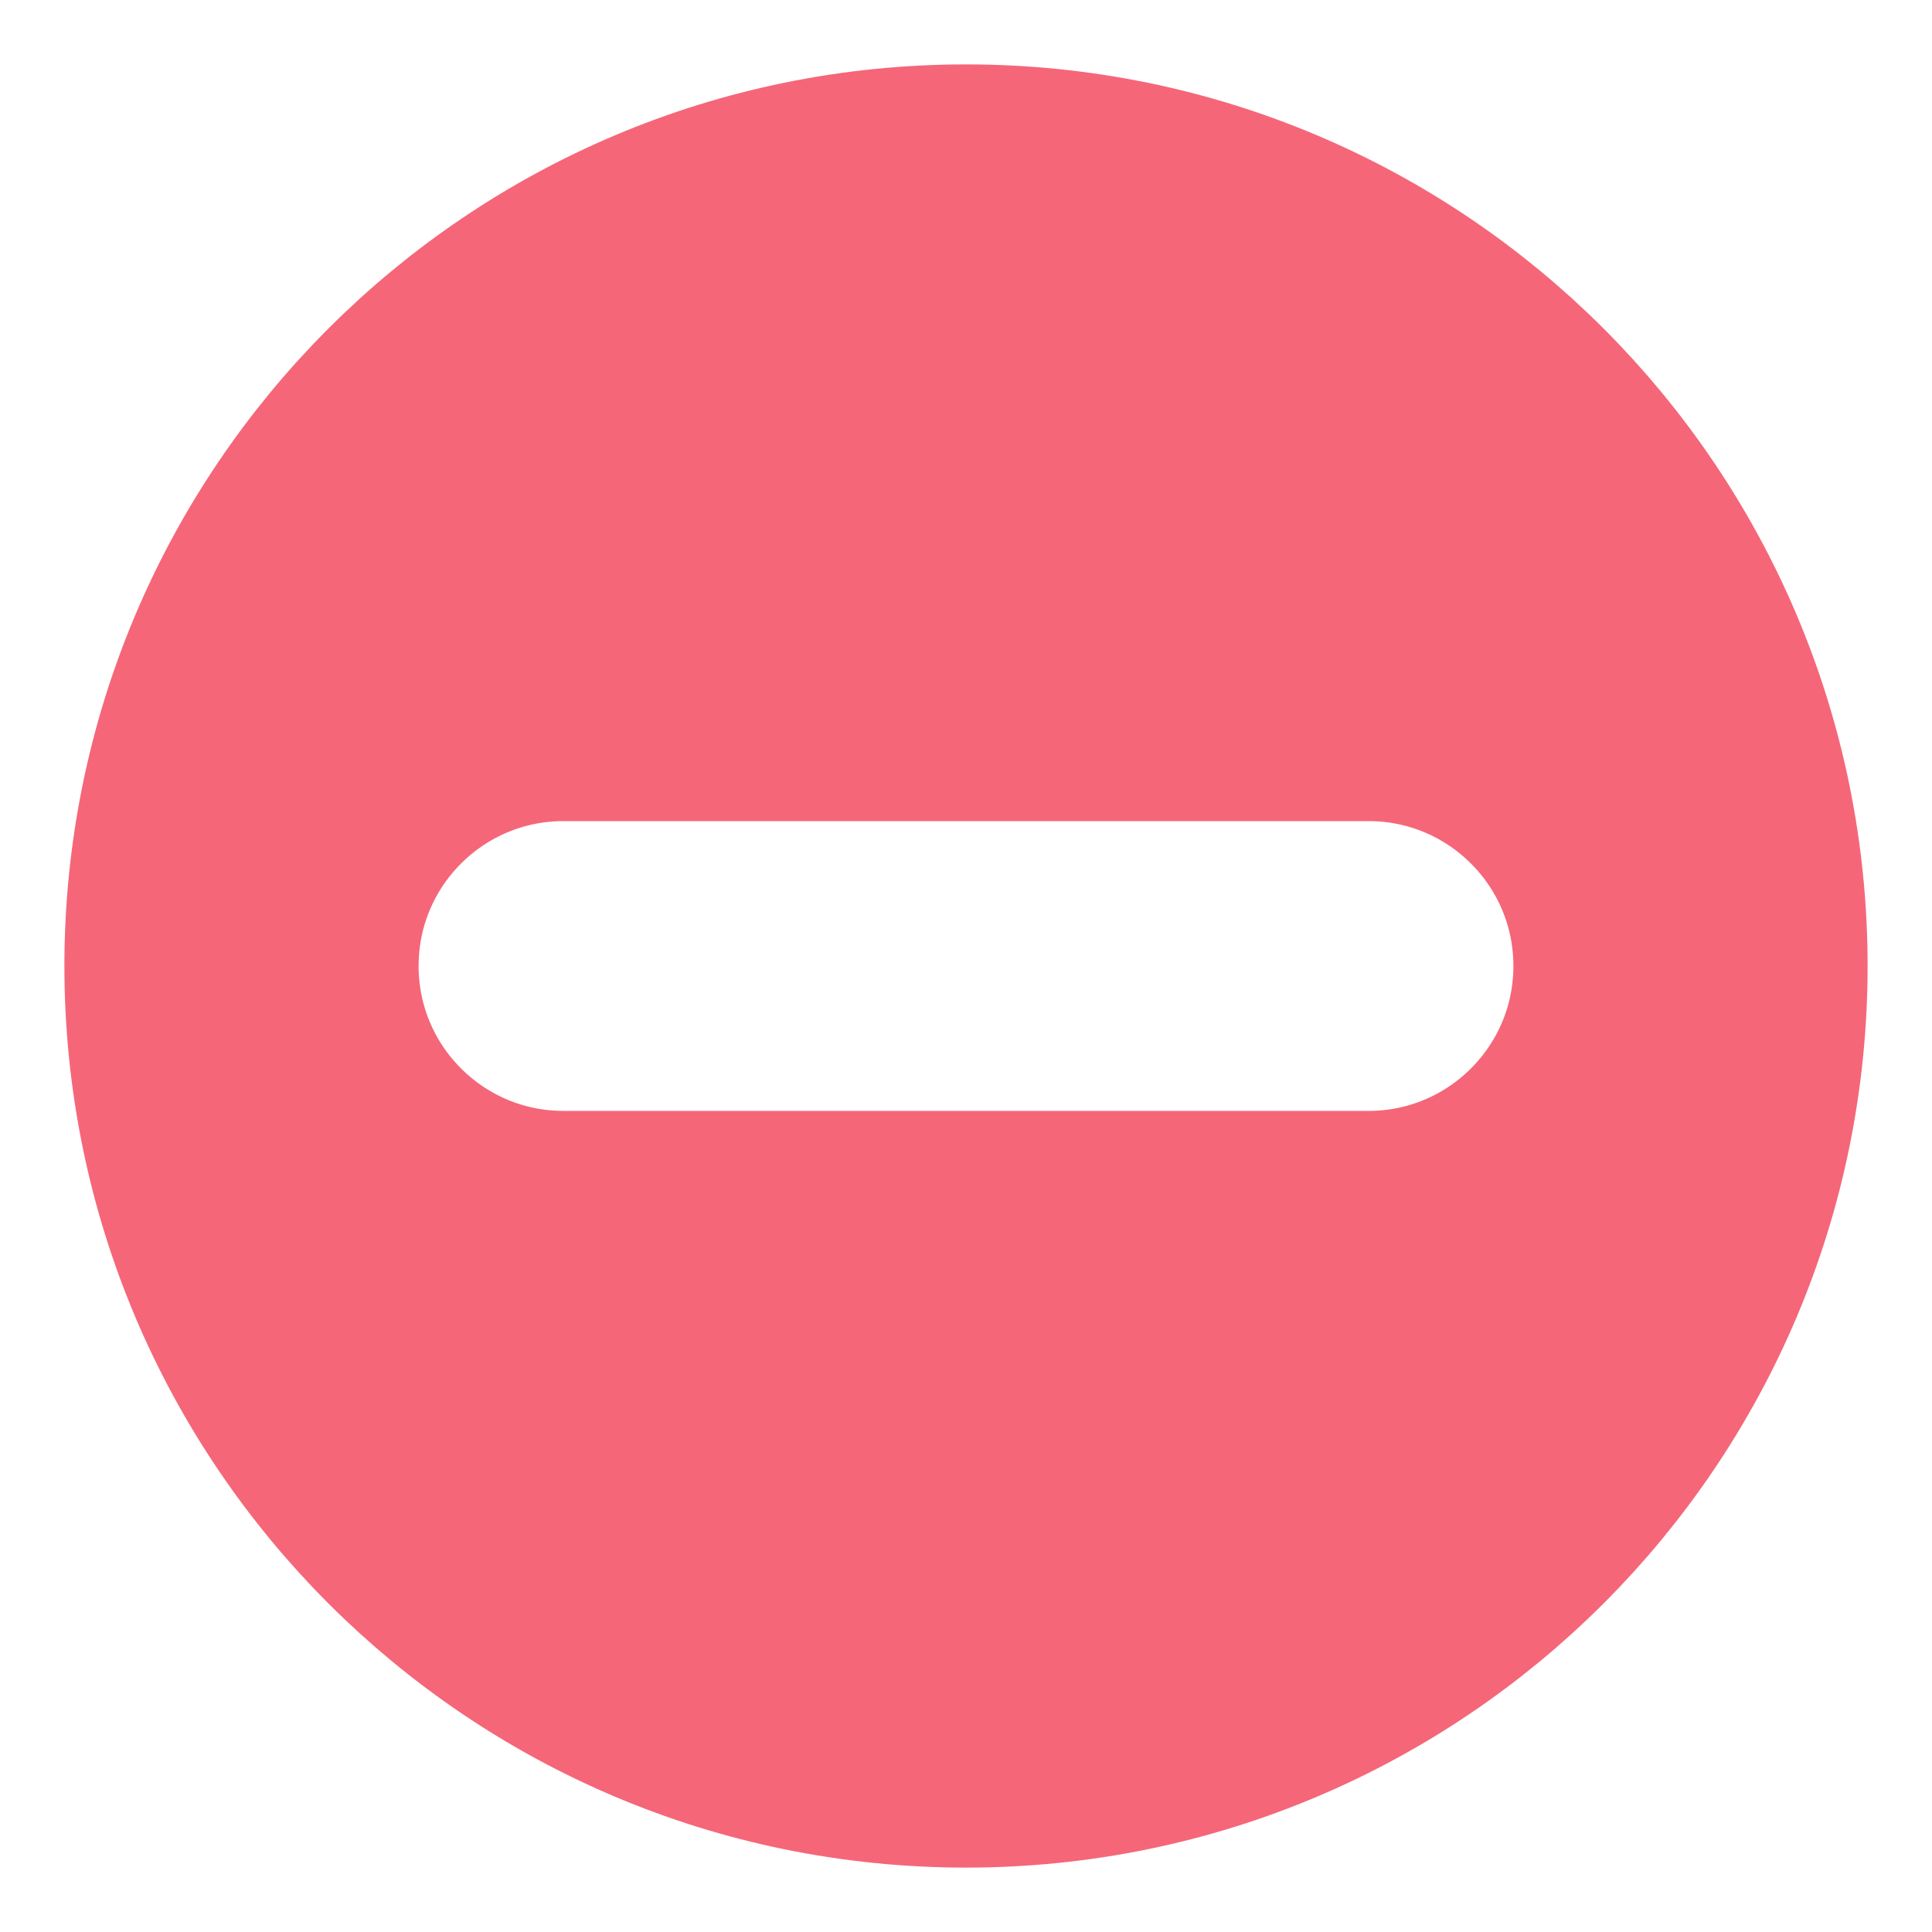
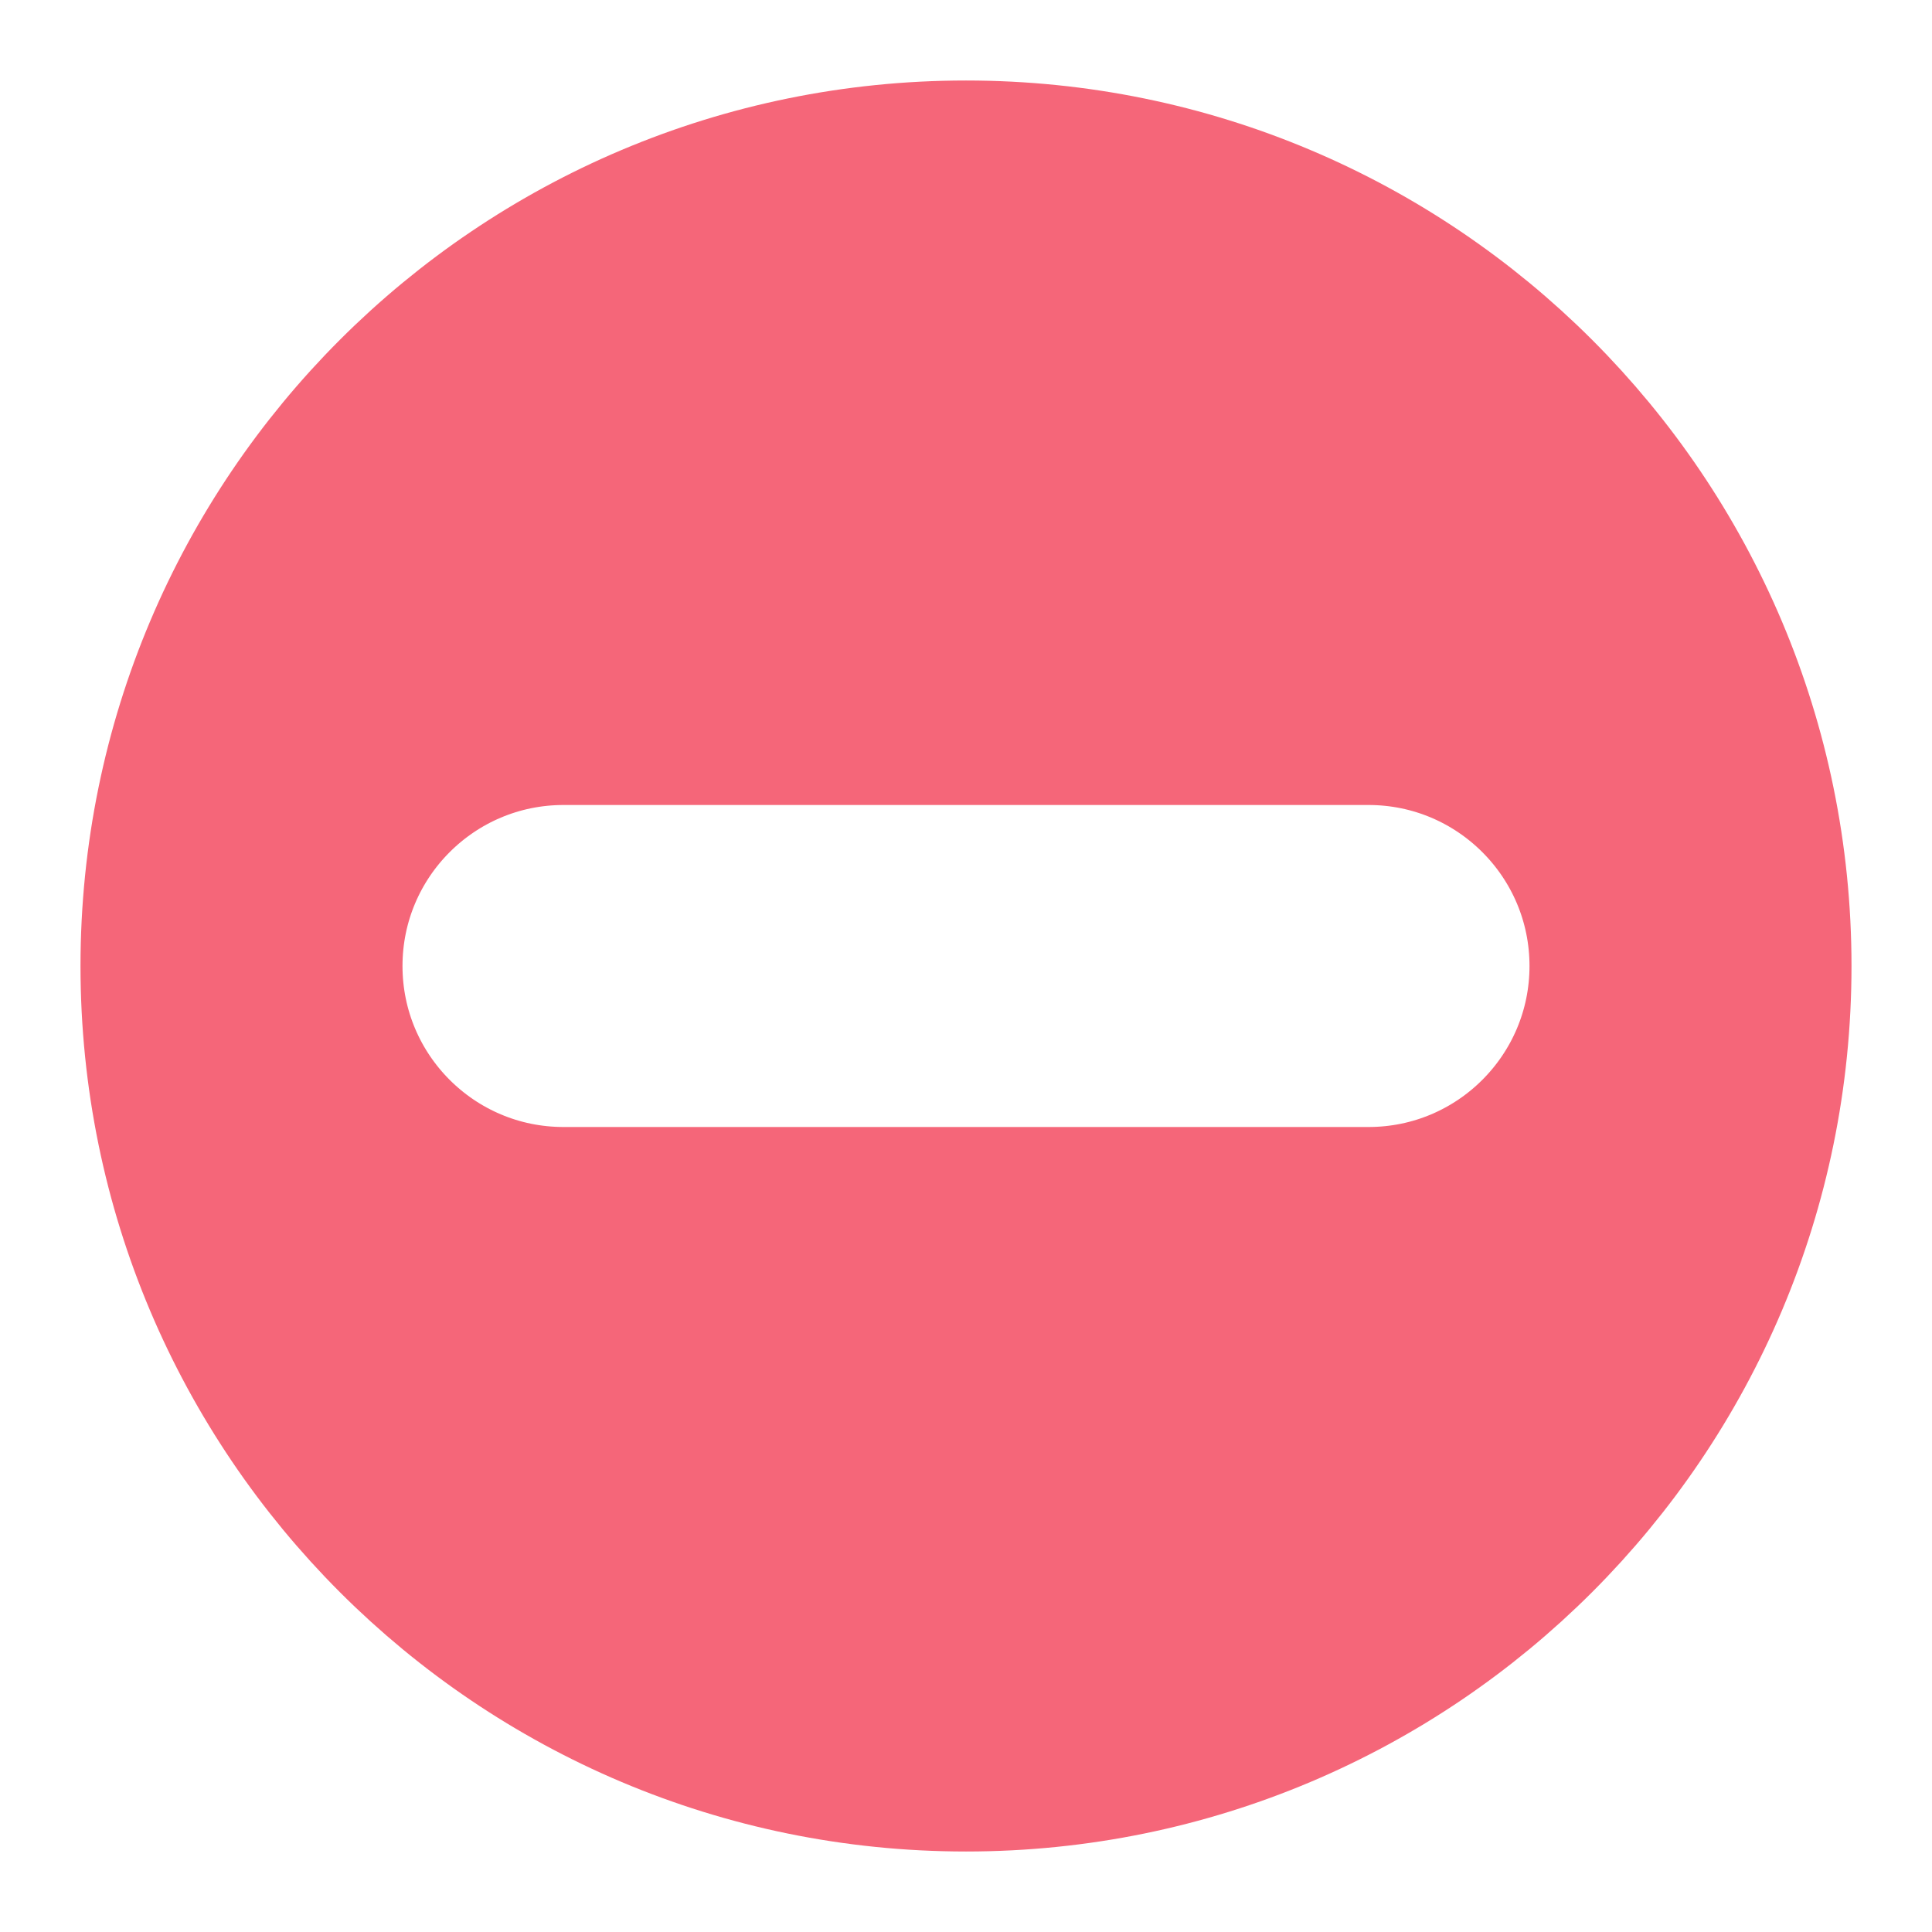
<svg xmlns="http://www.w3.org/2000/svg" xmlns:xlink="http://www.w3.org/1999/xlink" width="12" height="12" viewBox="0 0 12 12">
  <defs>
    <path id="a" d="M5 10A5 5 0 1 0 5 0a5 5 0 0 0 0 10zM2.5 3.5h5a1.5 1.5 0 0 1 0 3h-5a1.5 1.5 0 0 1 0-3z" />
  </defs>
-   <use fill="#F56679" fill-rule="evenodd" stroke="#F56679" stroke-linecap="round" stroke-linejoin="round" stroke-width="1.2" transform="translate(1 1)" xlink:href="#a" />
+   <use fill="#F56679" fill-rule="evenodd" stroke="#F56679" stroke-linecap="round" stroke-linejoin="round" stroke-width="1" transform="translate(1 1)" xlink:href="#a" />
</svg>
